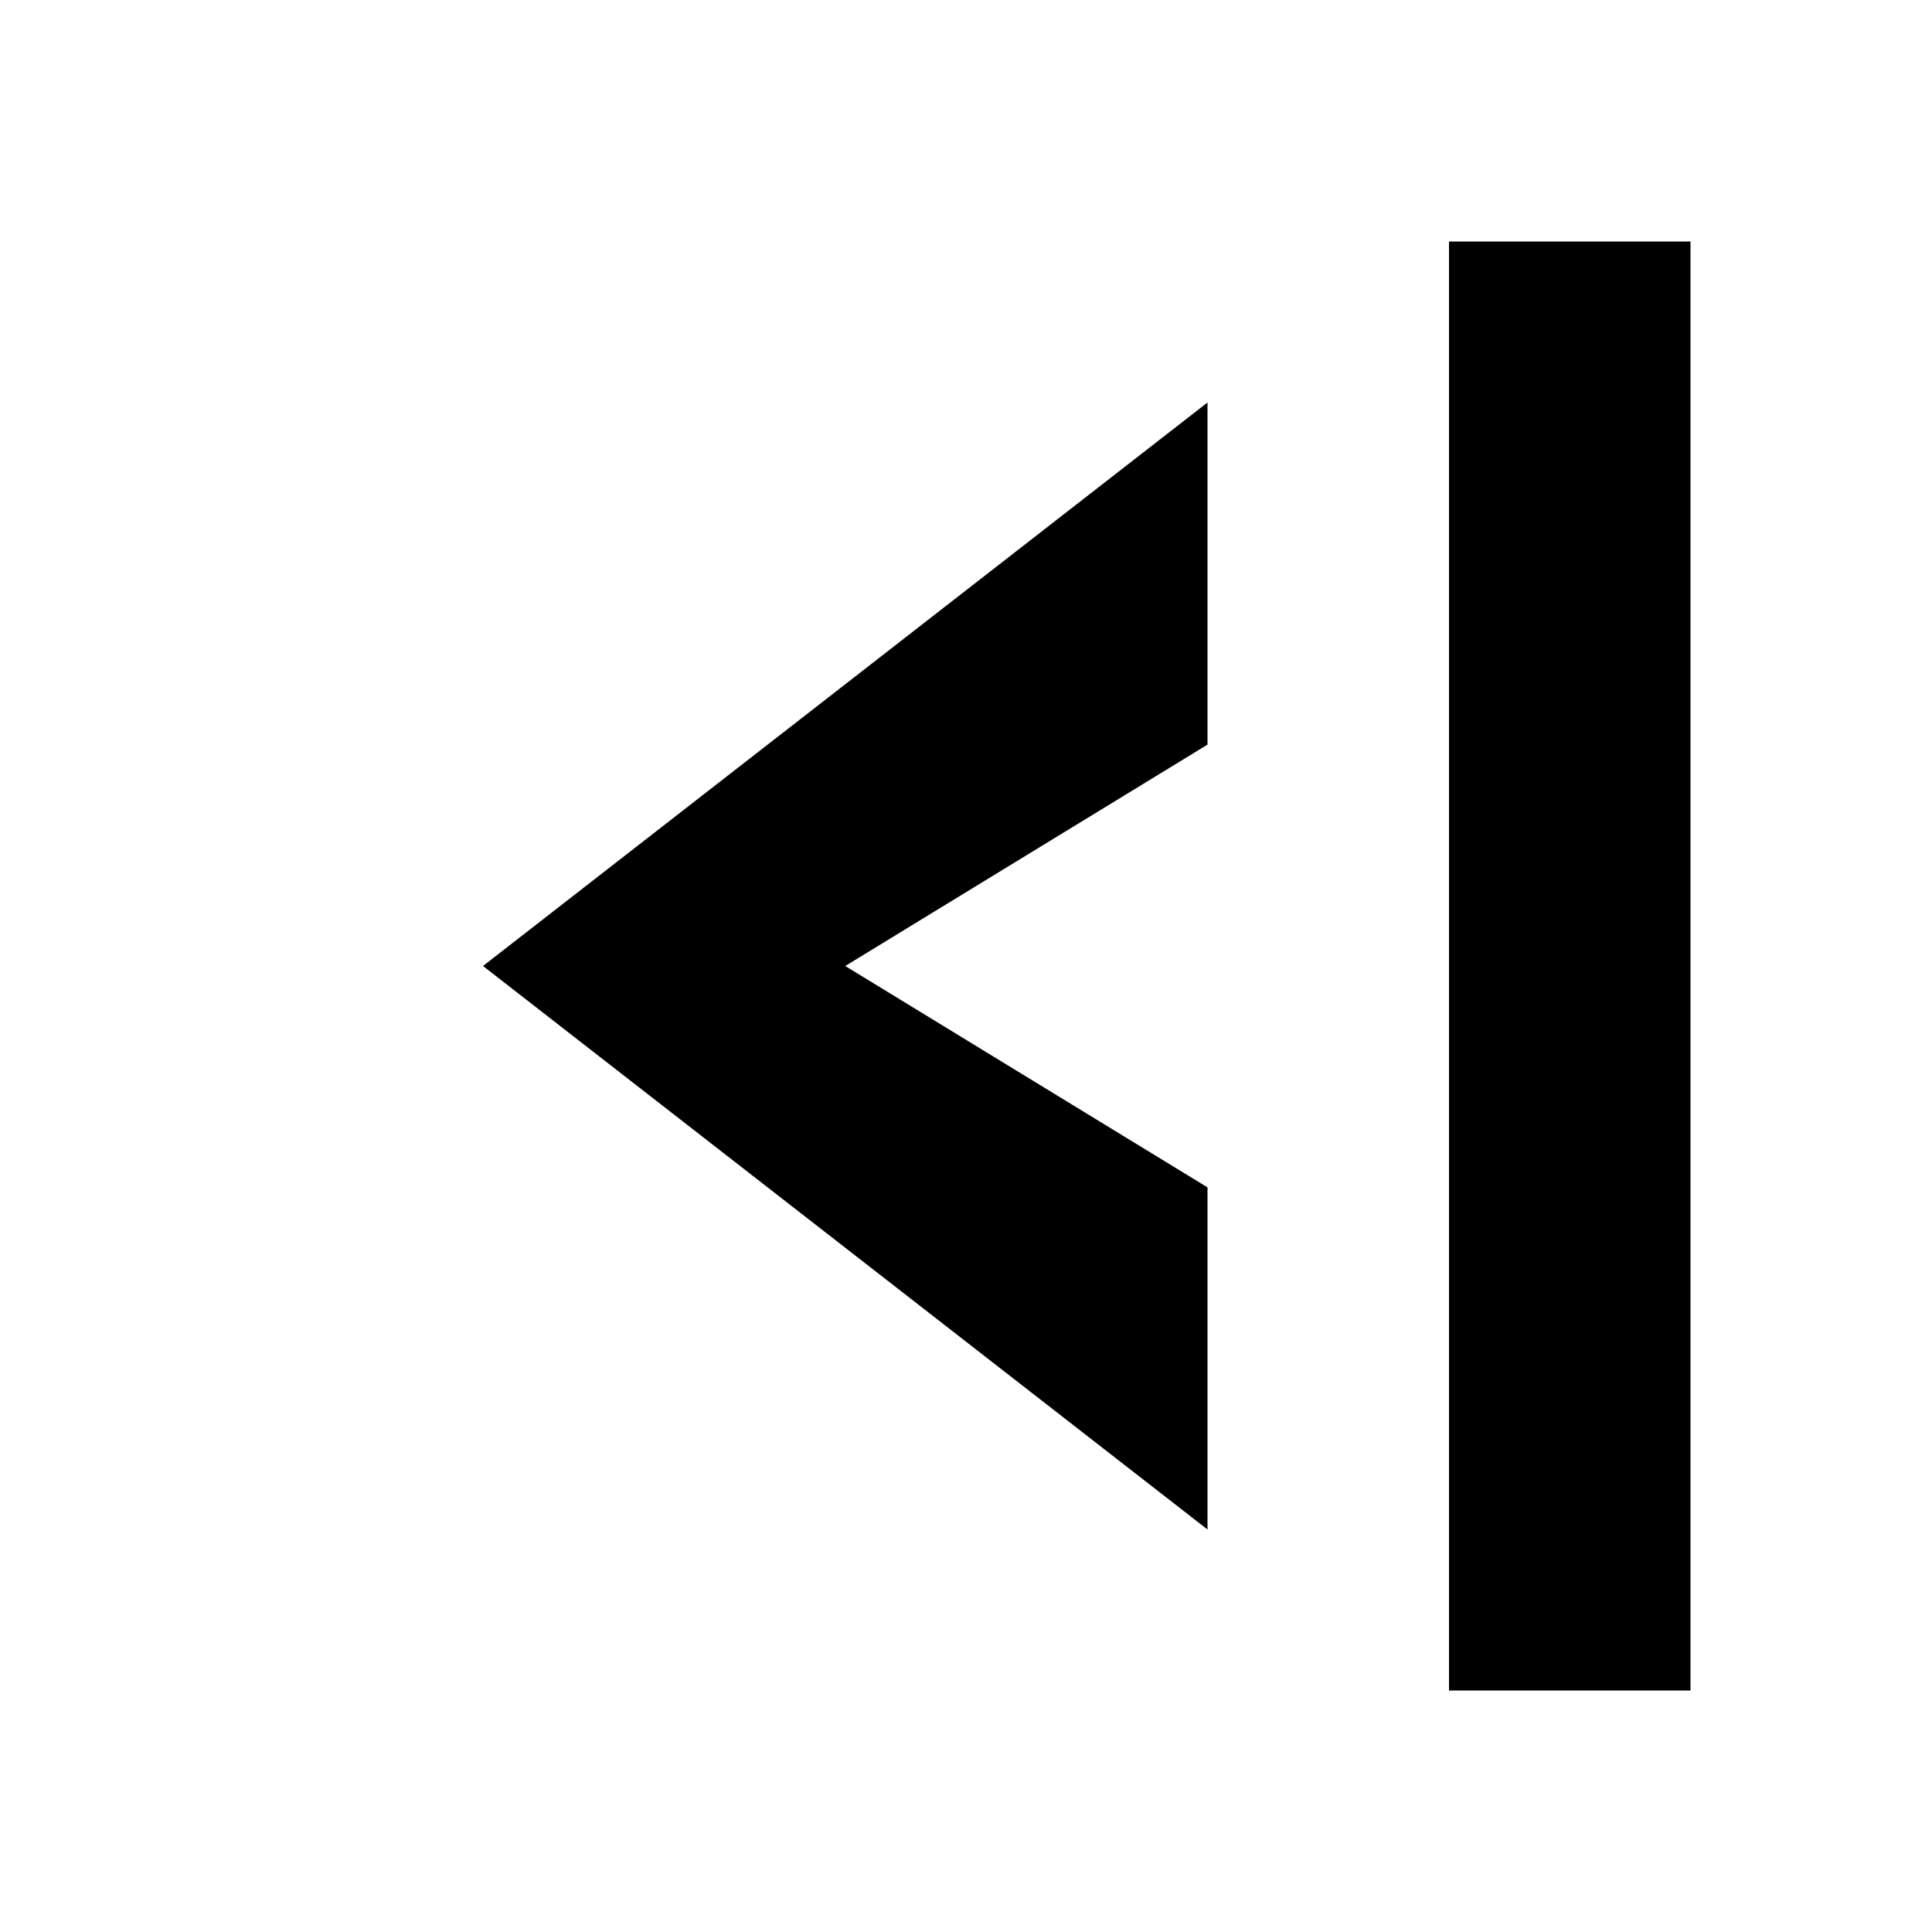
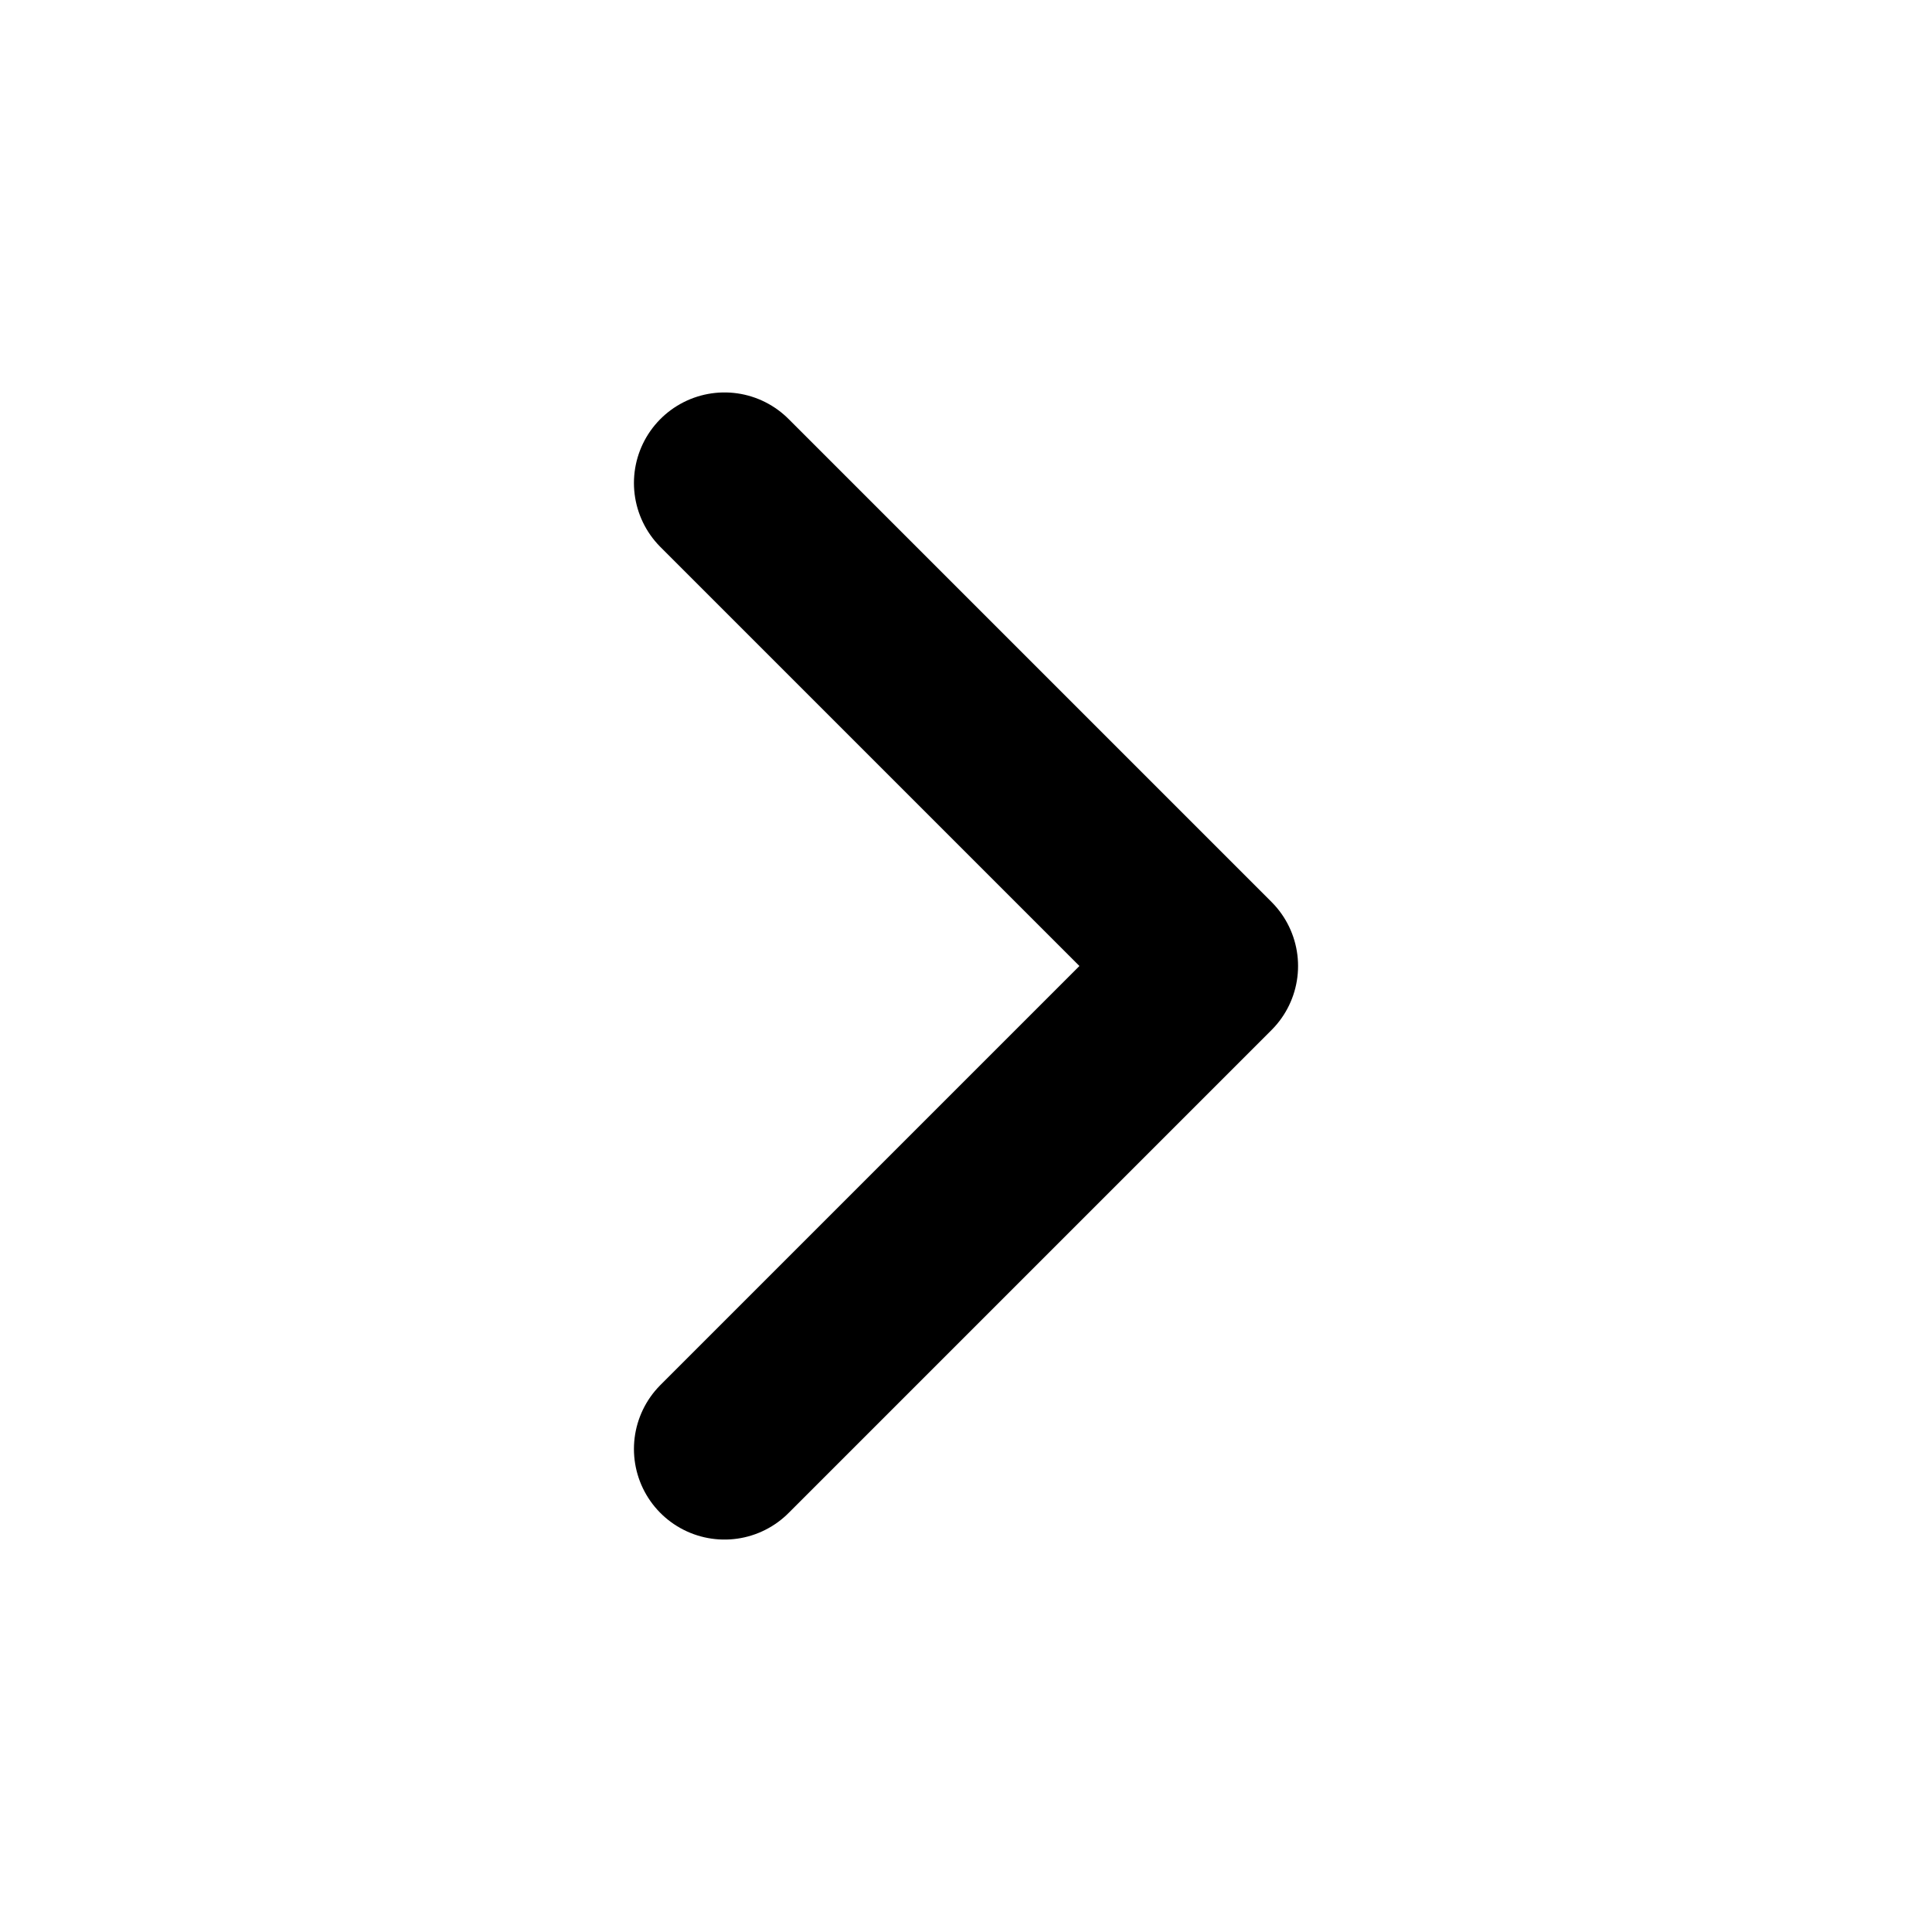
<svg xmlns="http://www.w3.org/2000/svg" aria-hidden="true" role="img" width="64" height="64" viewBox="0 0 24 24">
-   <path fill="currentColor" d="M18 3h3v18h-3zm-3 2v4.25L10.5 12l4.5 2.75V19l-9-7z" />
+   <path fill="none" stroke="currentColor" stroke-linecap="round" stroke-linejoin="round" stroke-width="2.25" d="m9 6 6 6-6 6" />
</svg>
